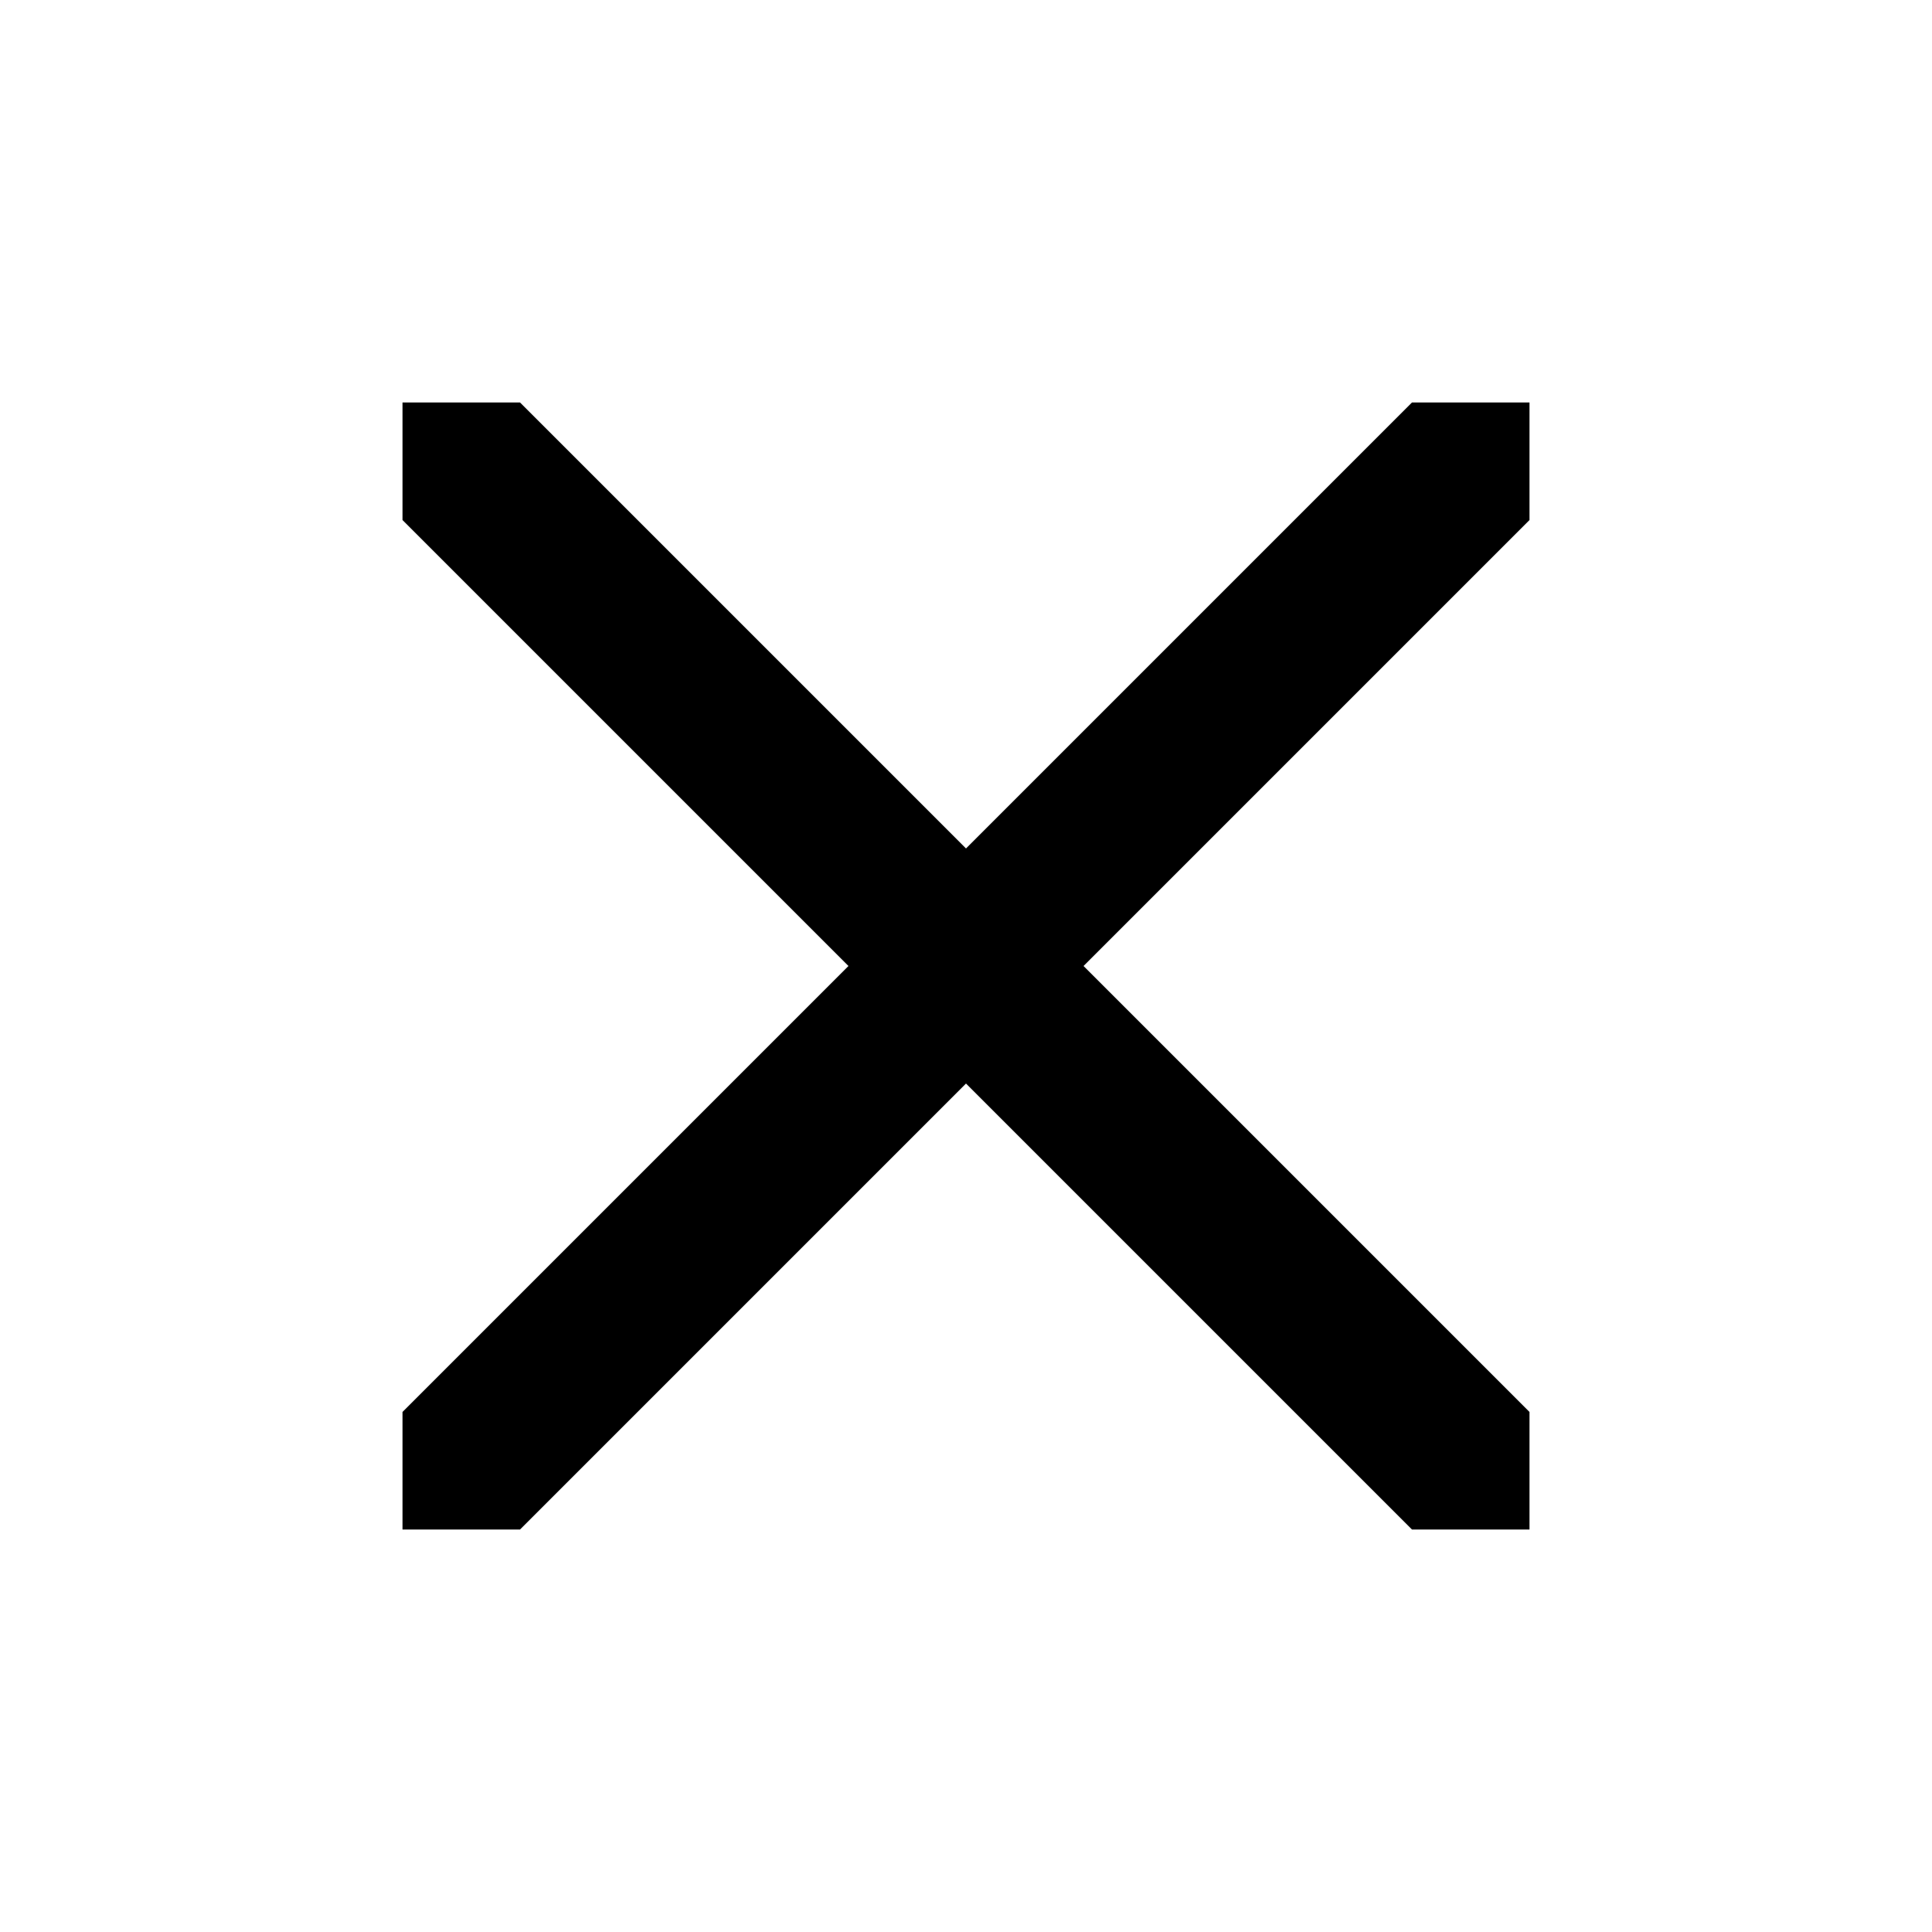
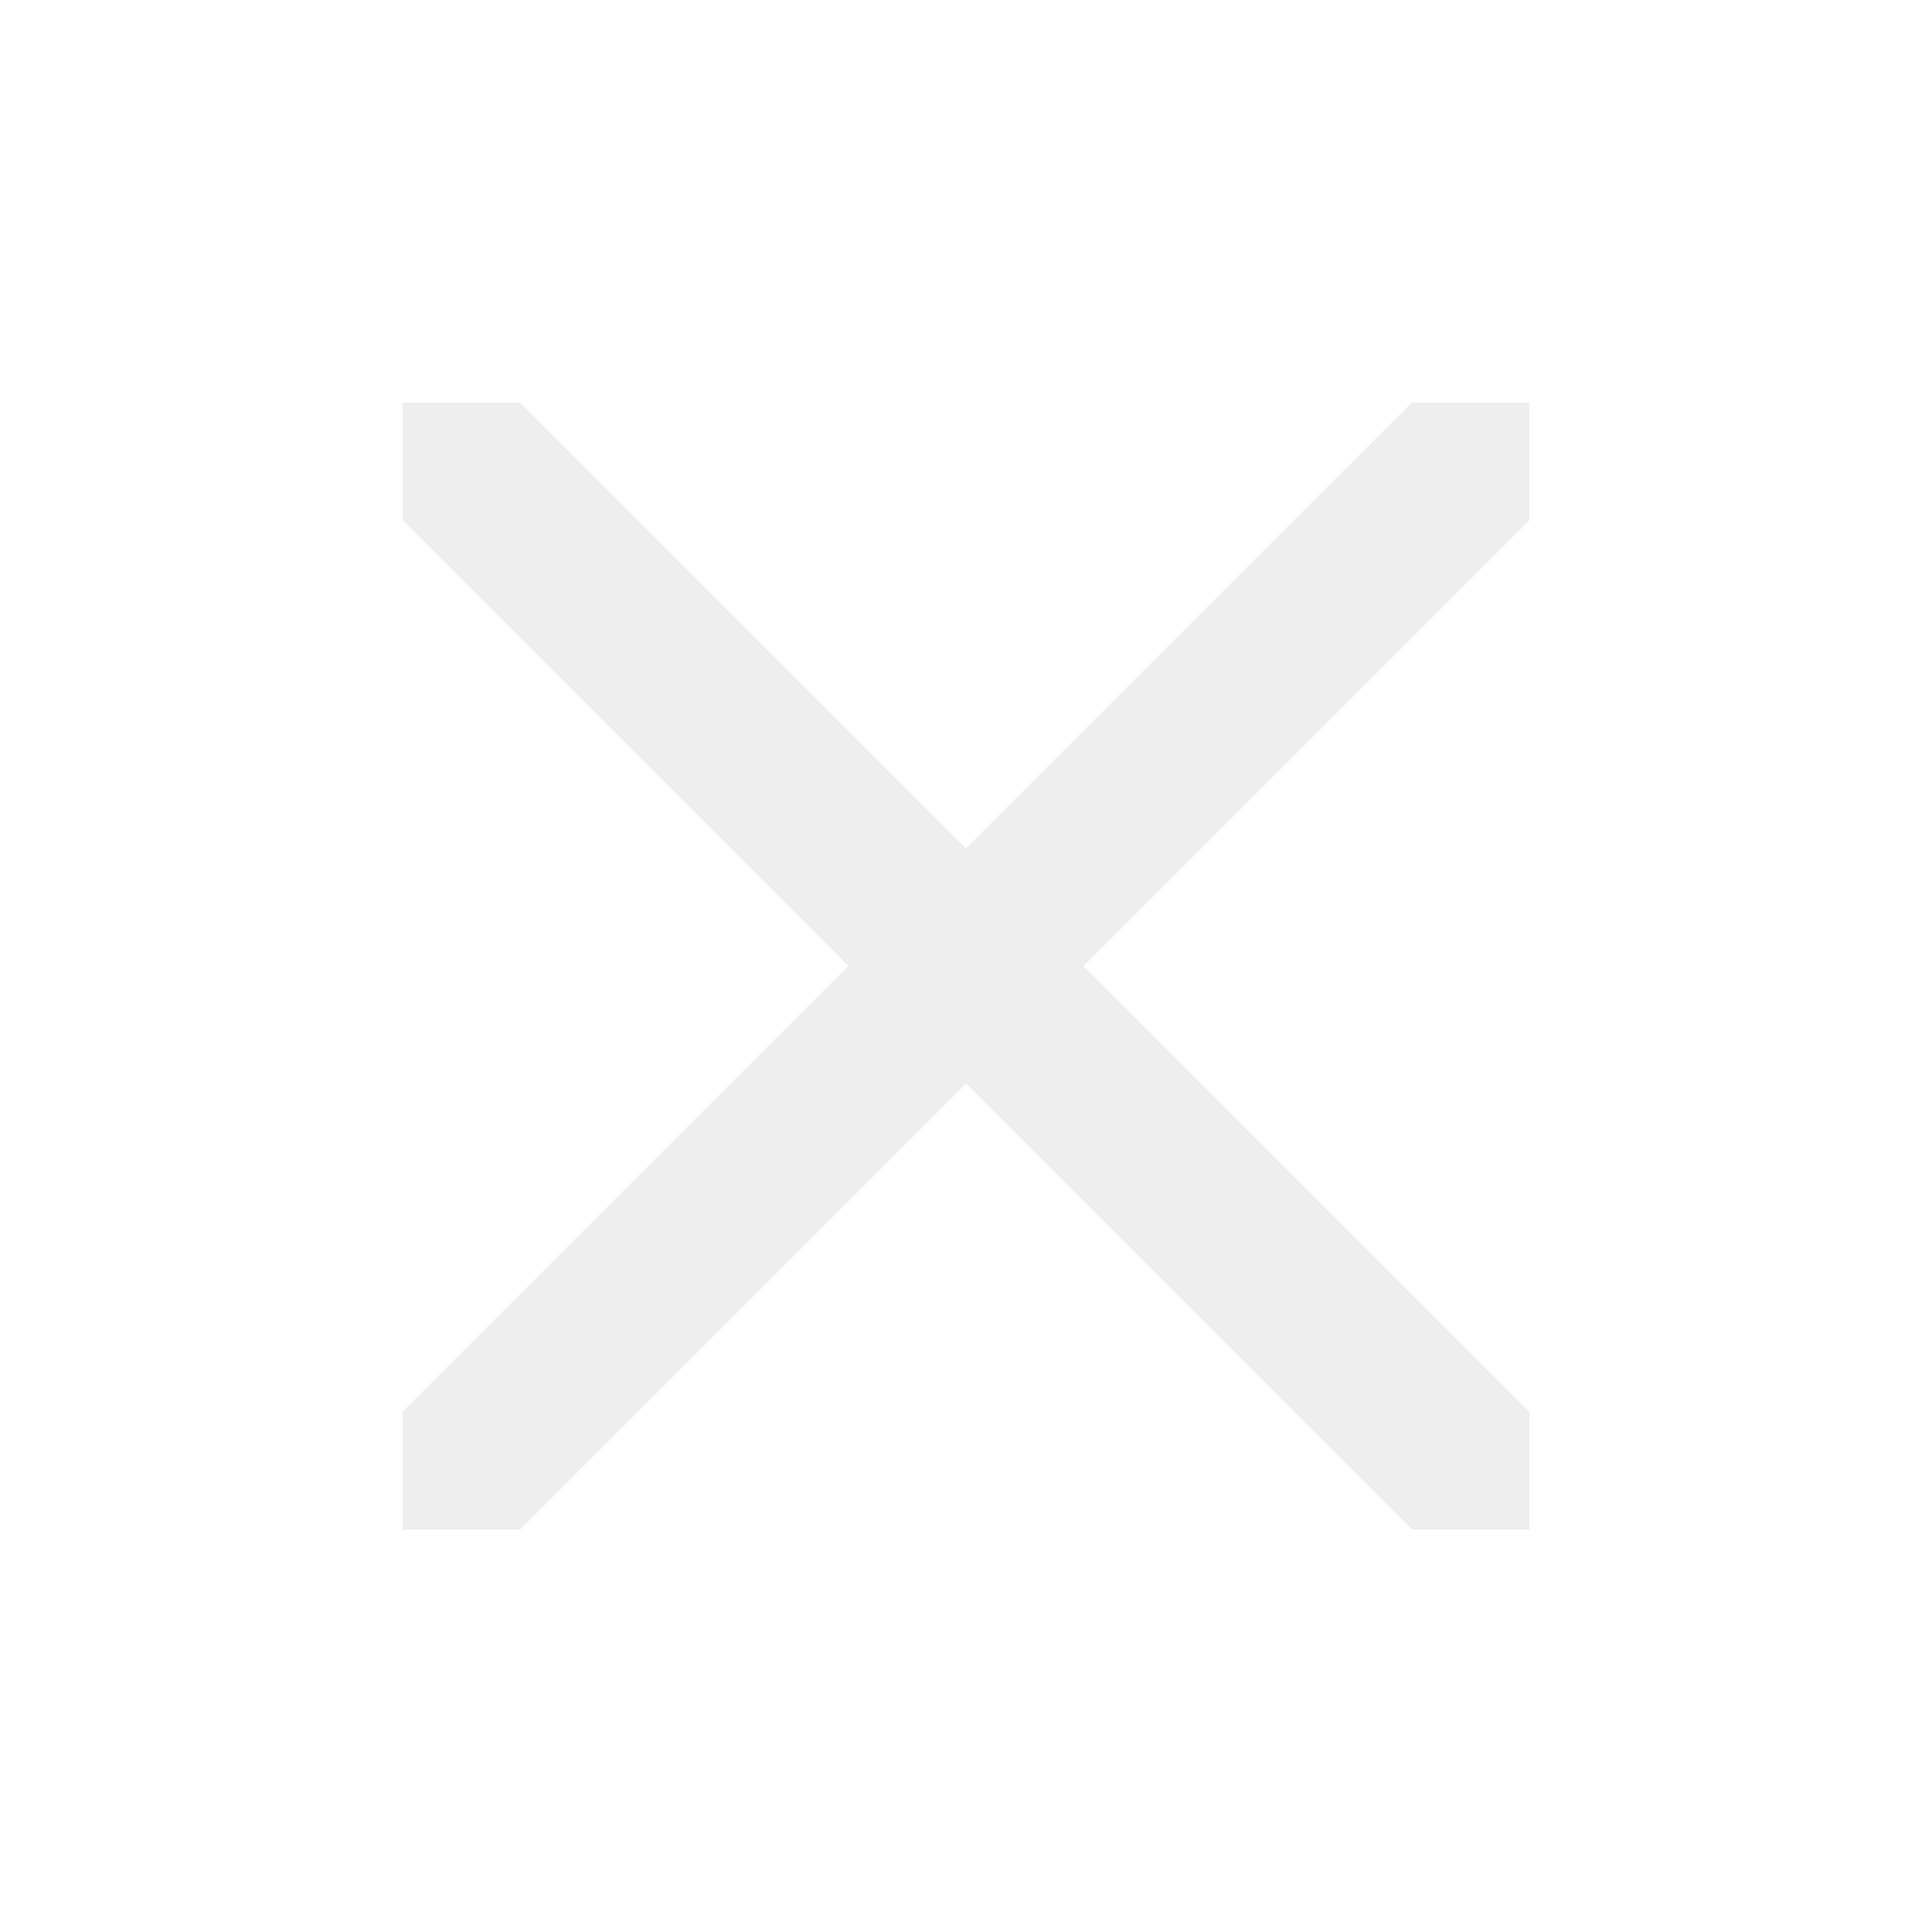
<svg xmlns="http://www.w3.org/2000/svg" viewBox="0 0 24 24">
-   <path fill="#000000" d="M13.46,12L19,17.54V19H17.54L12,13.46L6.46,19H5V17.54L10.54,12L5,6.46V5H6.46L12,10.54L17.54,5H19V6.46L13.46,12Z" />
+   <path fill="#eee" d="M13.46,12L19,17.54V19H17.54L12,13.46L6.46,19H5V17.54L10.54,12L5,6.46V5H6.46L12,10.54L17.54,5H19V6.46L13.46,12Z" />
</svg>
